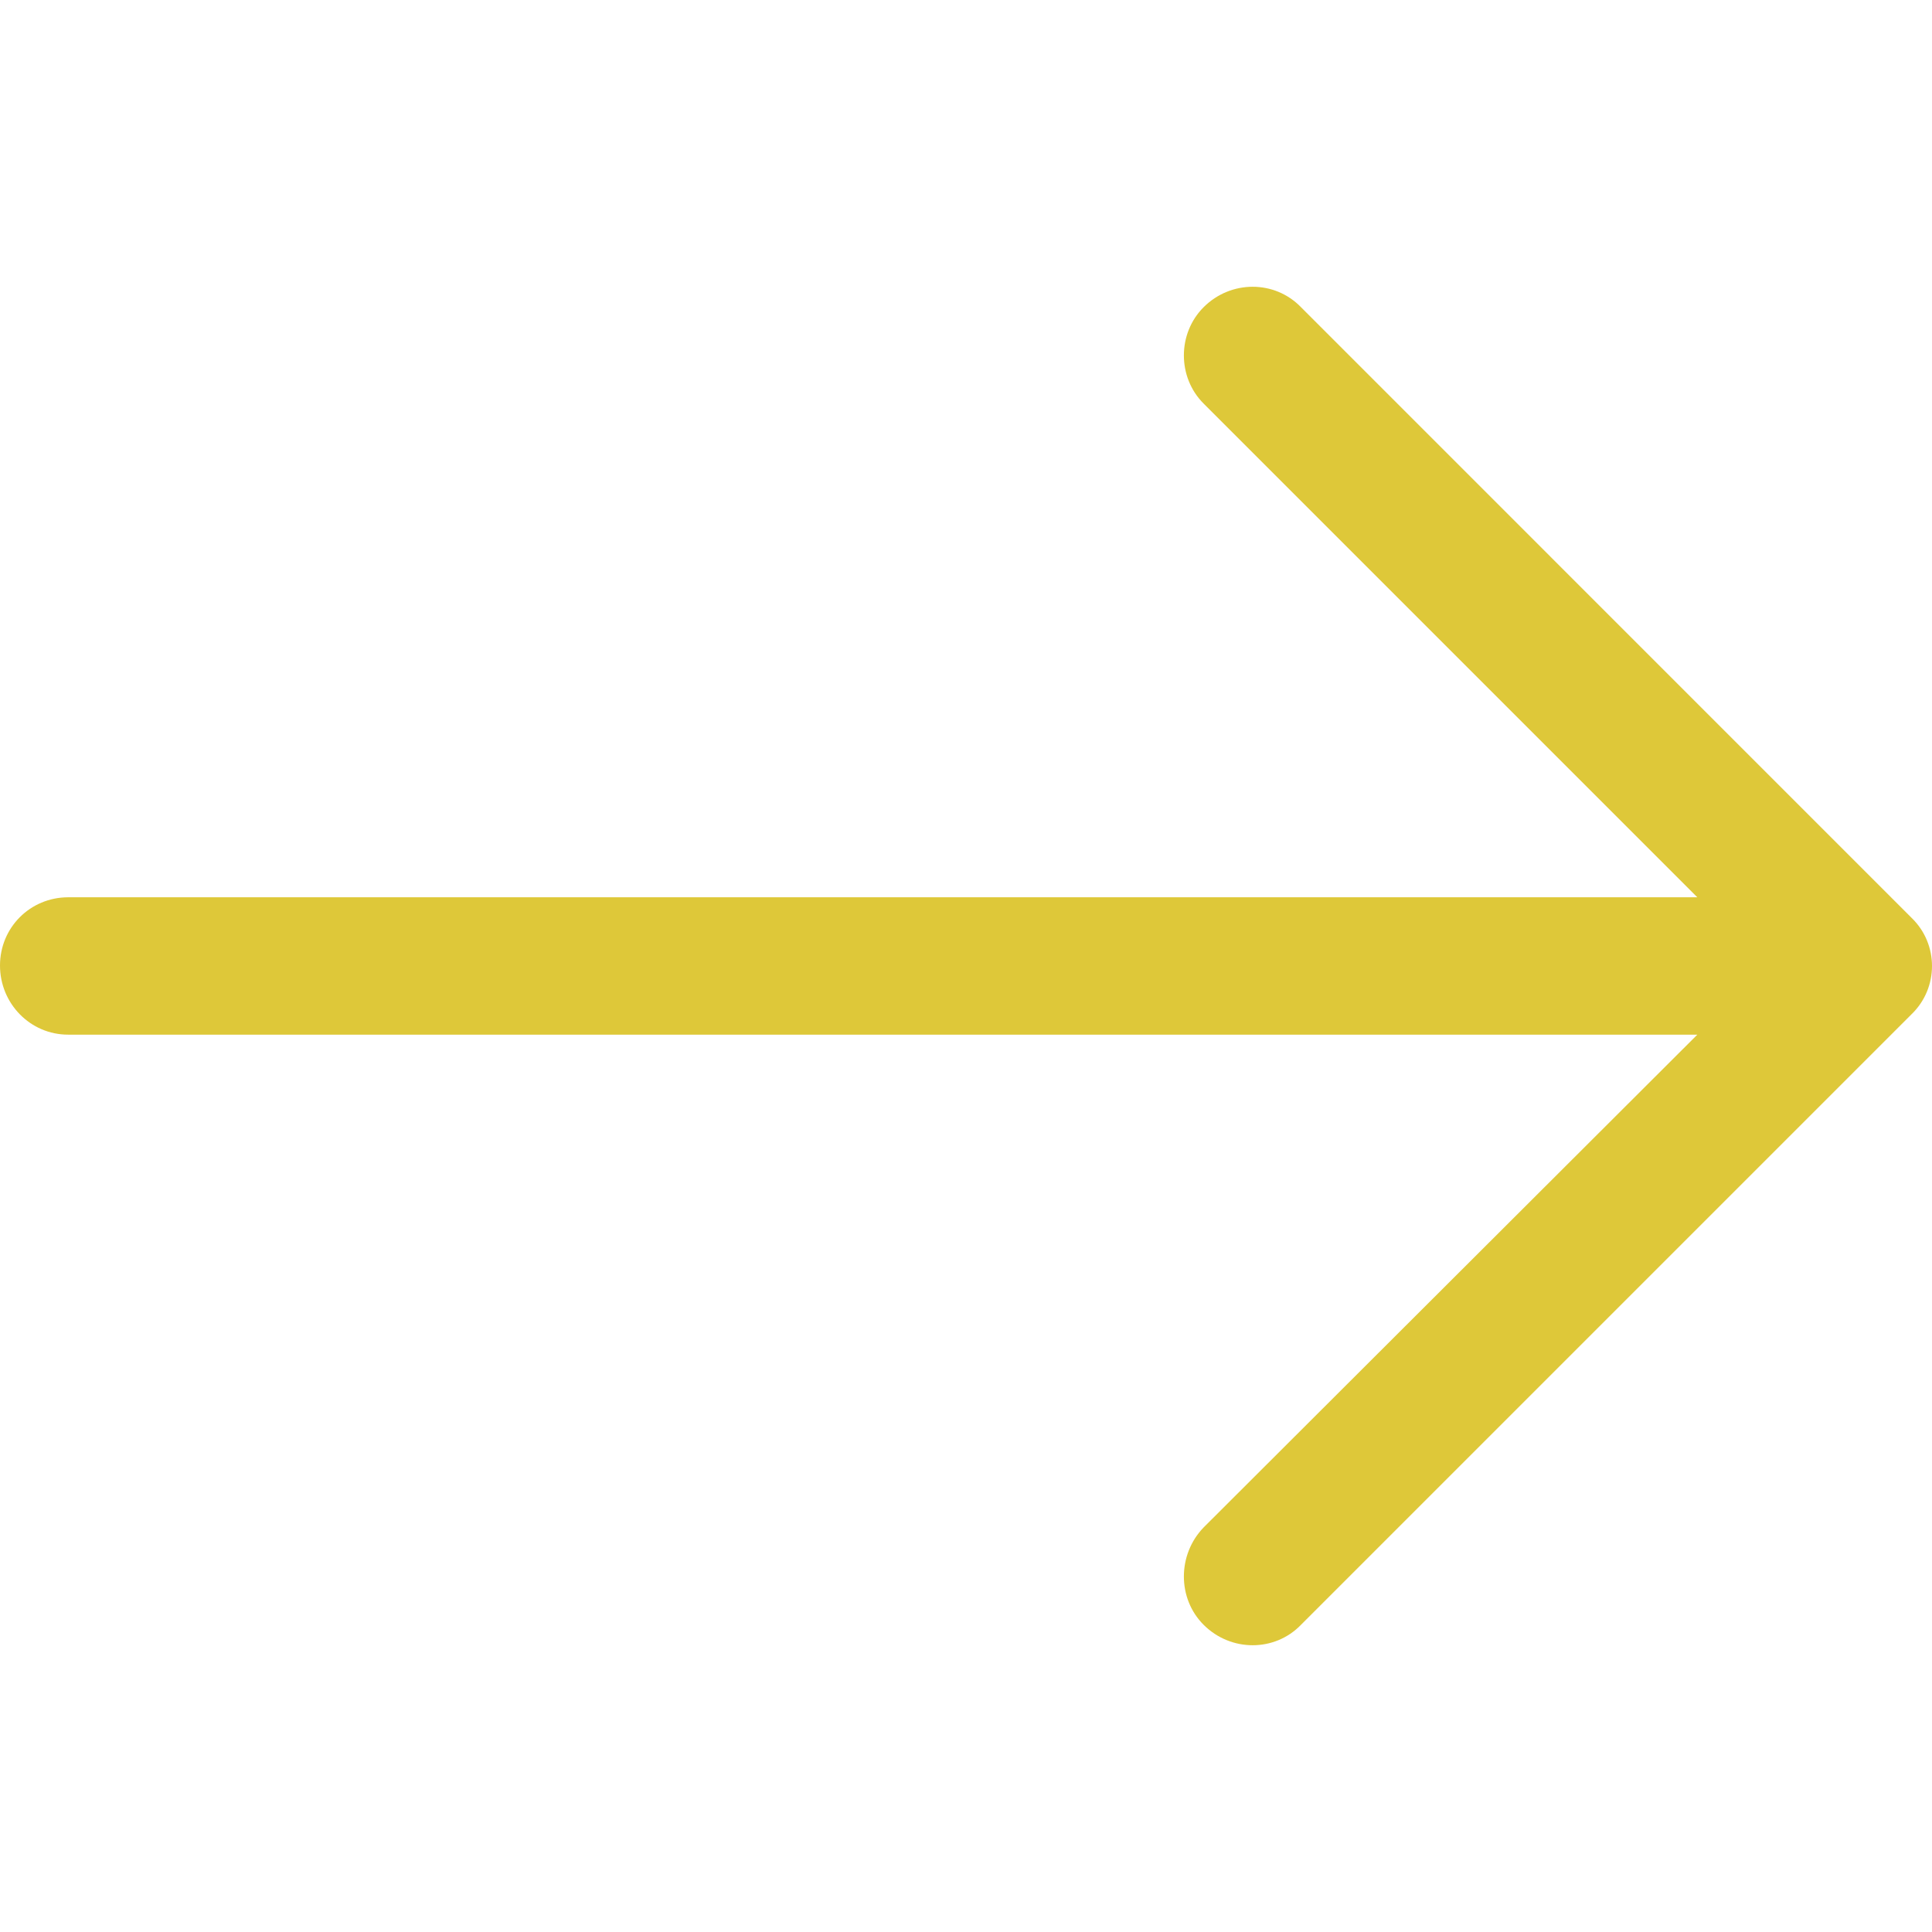
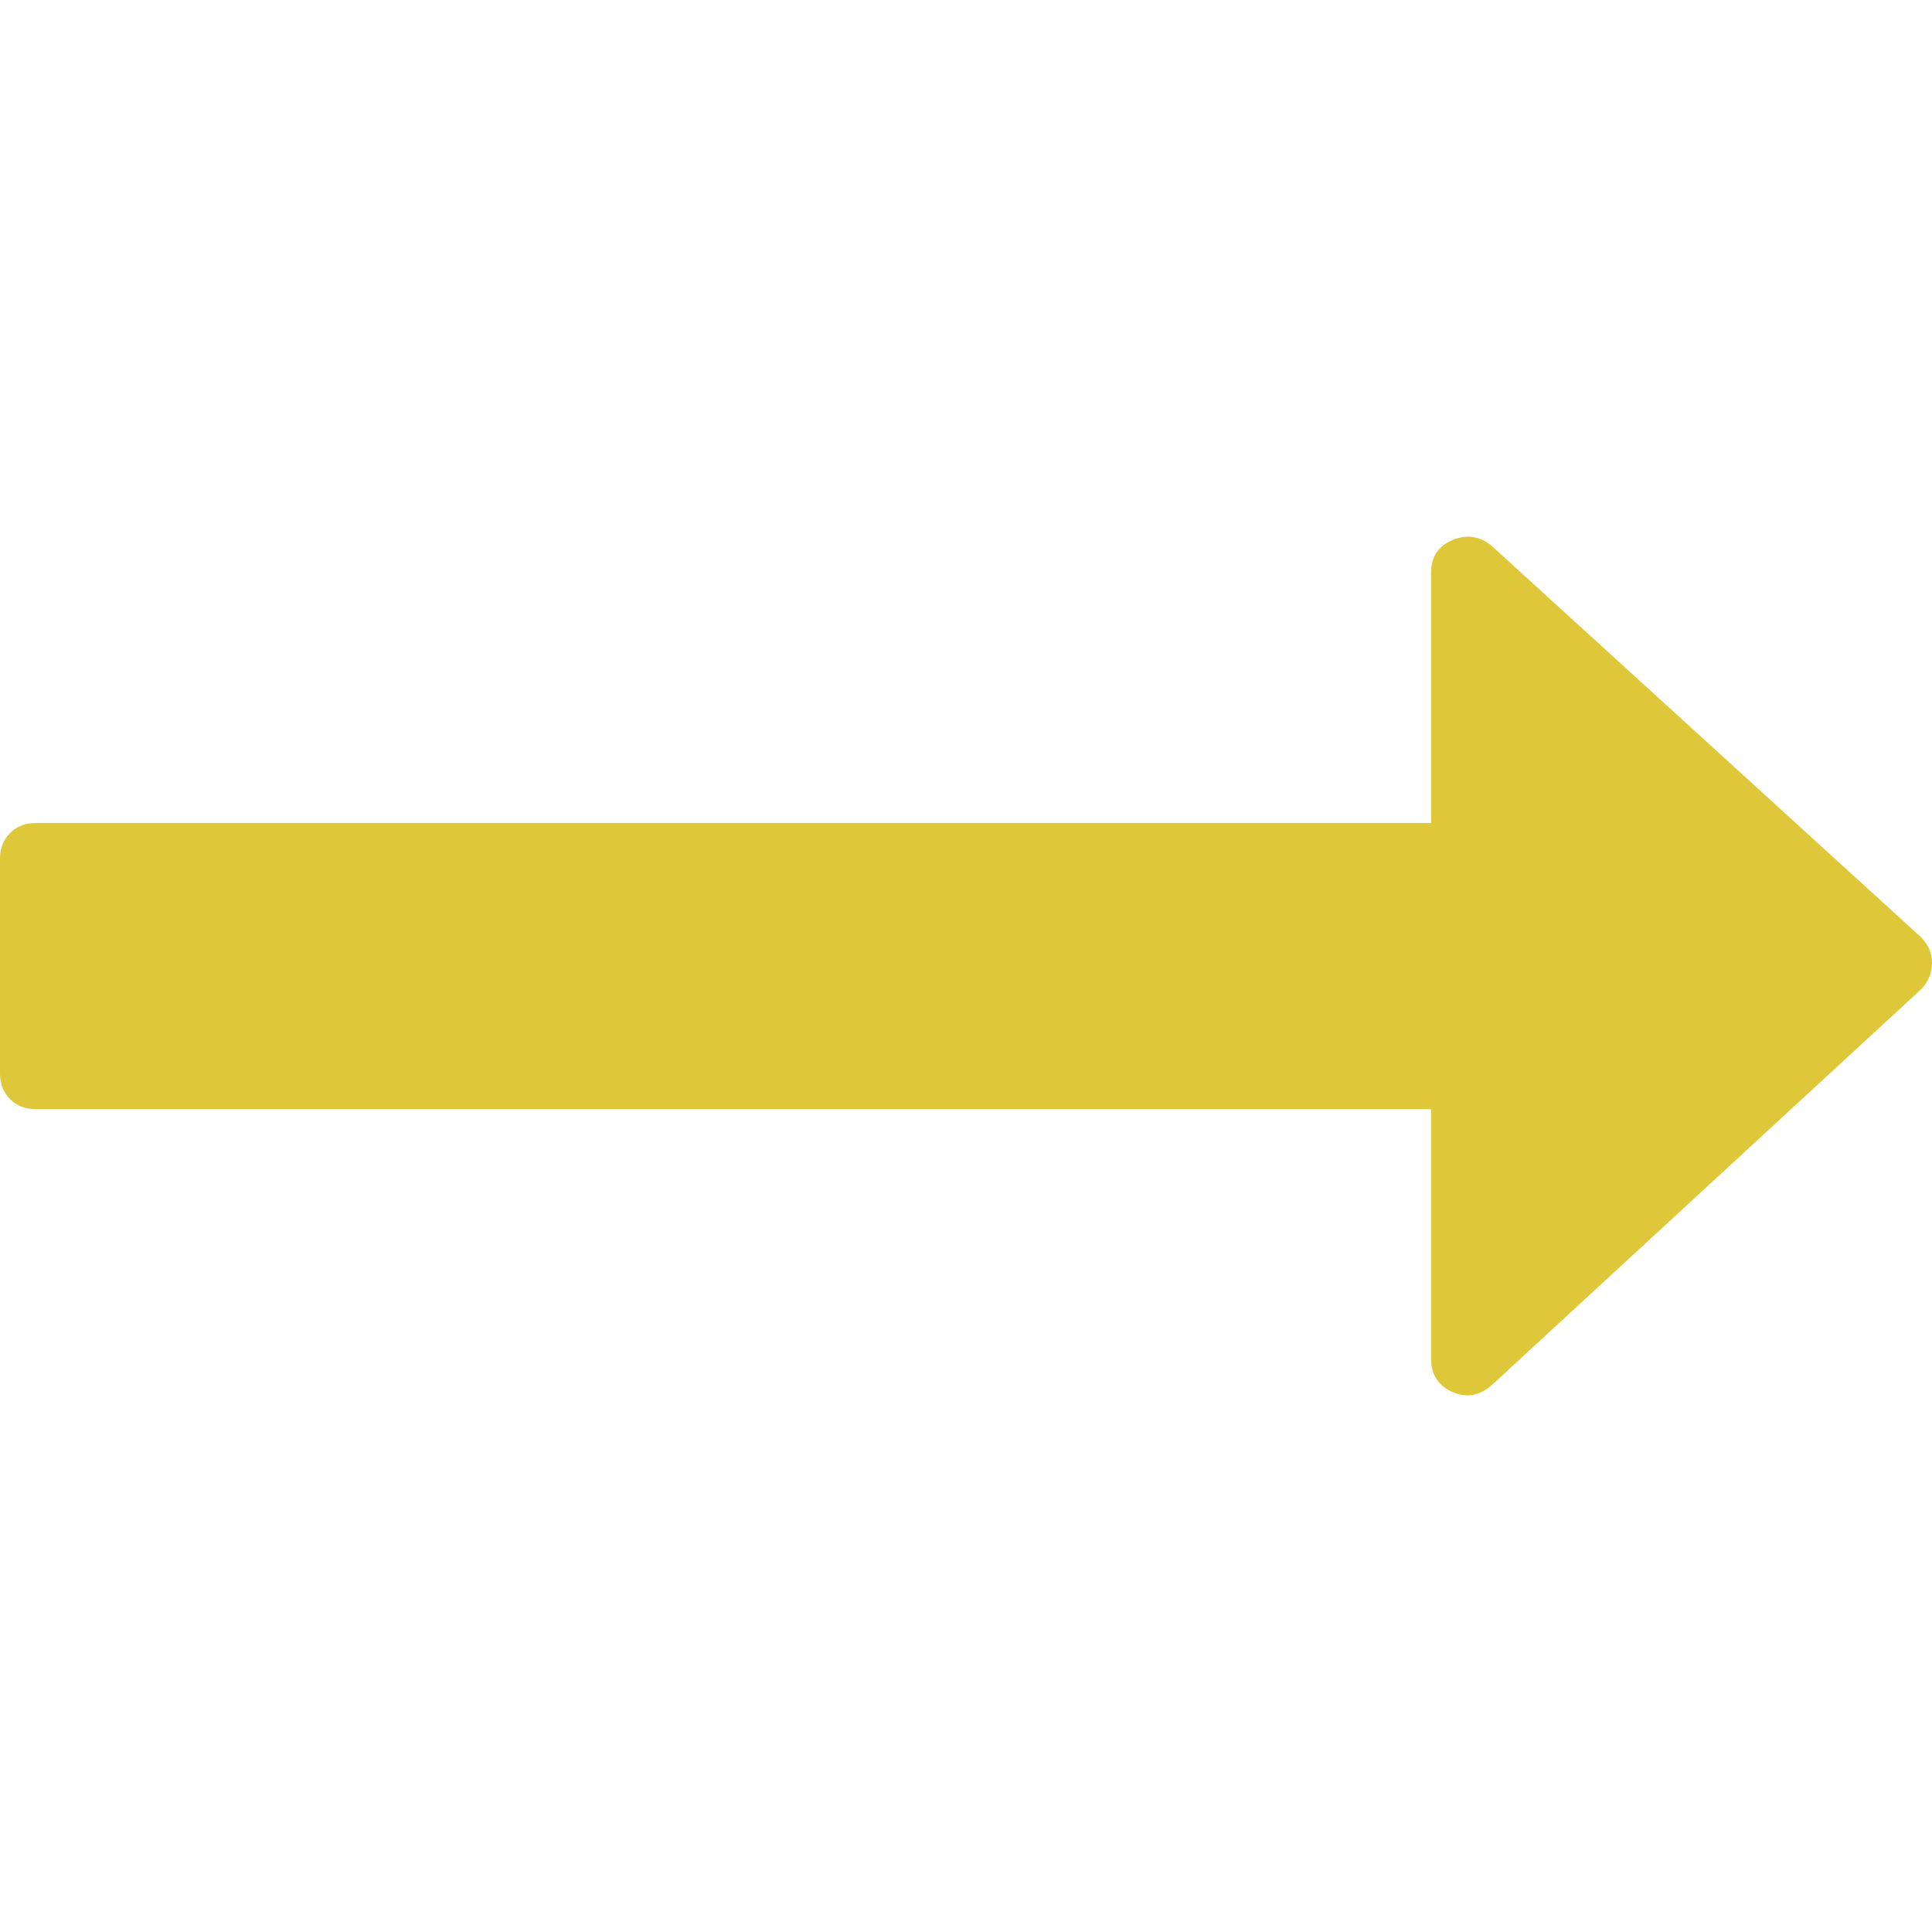
- <svg xmlns="http://www.w3.org/2000/svg" version="1.1" id="Capa_1" x="0px" y="0px" viewBox="0 0 31.49 31.49" style="enable-background:new 0 0 31.49 31.49;" xml:space="preserve" width="512px" height="512px">
-   <path d="M21.205,5.007c-0.429-0.444-1.143-0.444-1.587,0c-0.429,0.429-0.429,1.143,0,1.571l8.047,8.047H1.111  C0.492,14.626,0,15.118,0,15.737c0,0.619,0.492,1.127,1.111,1.127h26.554l-8.047,8.032c-0.429,0.444-0.429,1.159,0,1.587  c0.444,0.444,1.159,0.444,1.587,0l9.952-9.952c0.444-0.429,0.444-1.143,0-1.571L21.205,5.007z" fill="#dec839" />
+ <svg xmlns="http://www.w3.org/2000/svg" version="1.1" id="Capa_1" x="0px" y="0px" width="512px" height="512px" viewBox="0 0 493.356 493.356" style="enable-background:new 0 0 493.356 493.356;" xml:space="preserve">
+   <g>
+     <path d="M490.498,239.278l-109.632-99.929c-3.046-2.474-6.376-2.95-9.993-1.427c-3.613,1.525-5.427,4.283-5.427,8.282v63.954H9.136   c-2.666,0-4.856,0.855-6.567,2.568C0.859,214.438,0,216.628,0,219.292v54.816c0,2.663,0.855,4.853,2.568,6.563   c1.715,1.712,3.905,2.567,6.567,2.567h356.313v63.953c0,3.812,1.817,6.57,5.428,8.278c3.62,1.529,6.95,0.951,9.996-1.708   l109.632-101.077c1.903-1.902,2.852-4.182,2.852-6.849C493.356,243.367,492.401,241.181,490.498,239.278z" fill="#dec839" />
+   </g>
  <g>
</g>
  <g>
</g>
  <g>
</g>
  <g>
</g>
  <g>
</g>
  <g>
</g>
  <g>
</g>
  <g>
</g>
  <g>
</g>
  <g>
</g>
  <g>
</g>
  <g>
</g>
  <g>
</g>
  <g>
</g>
  <g>
</g>
</svg>
